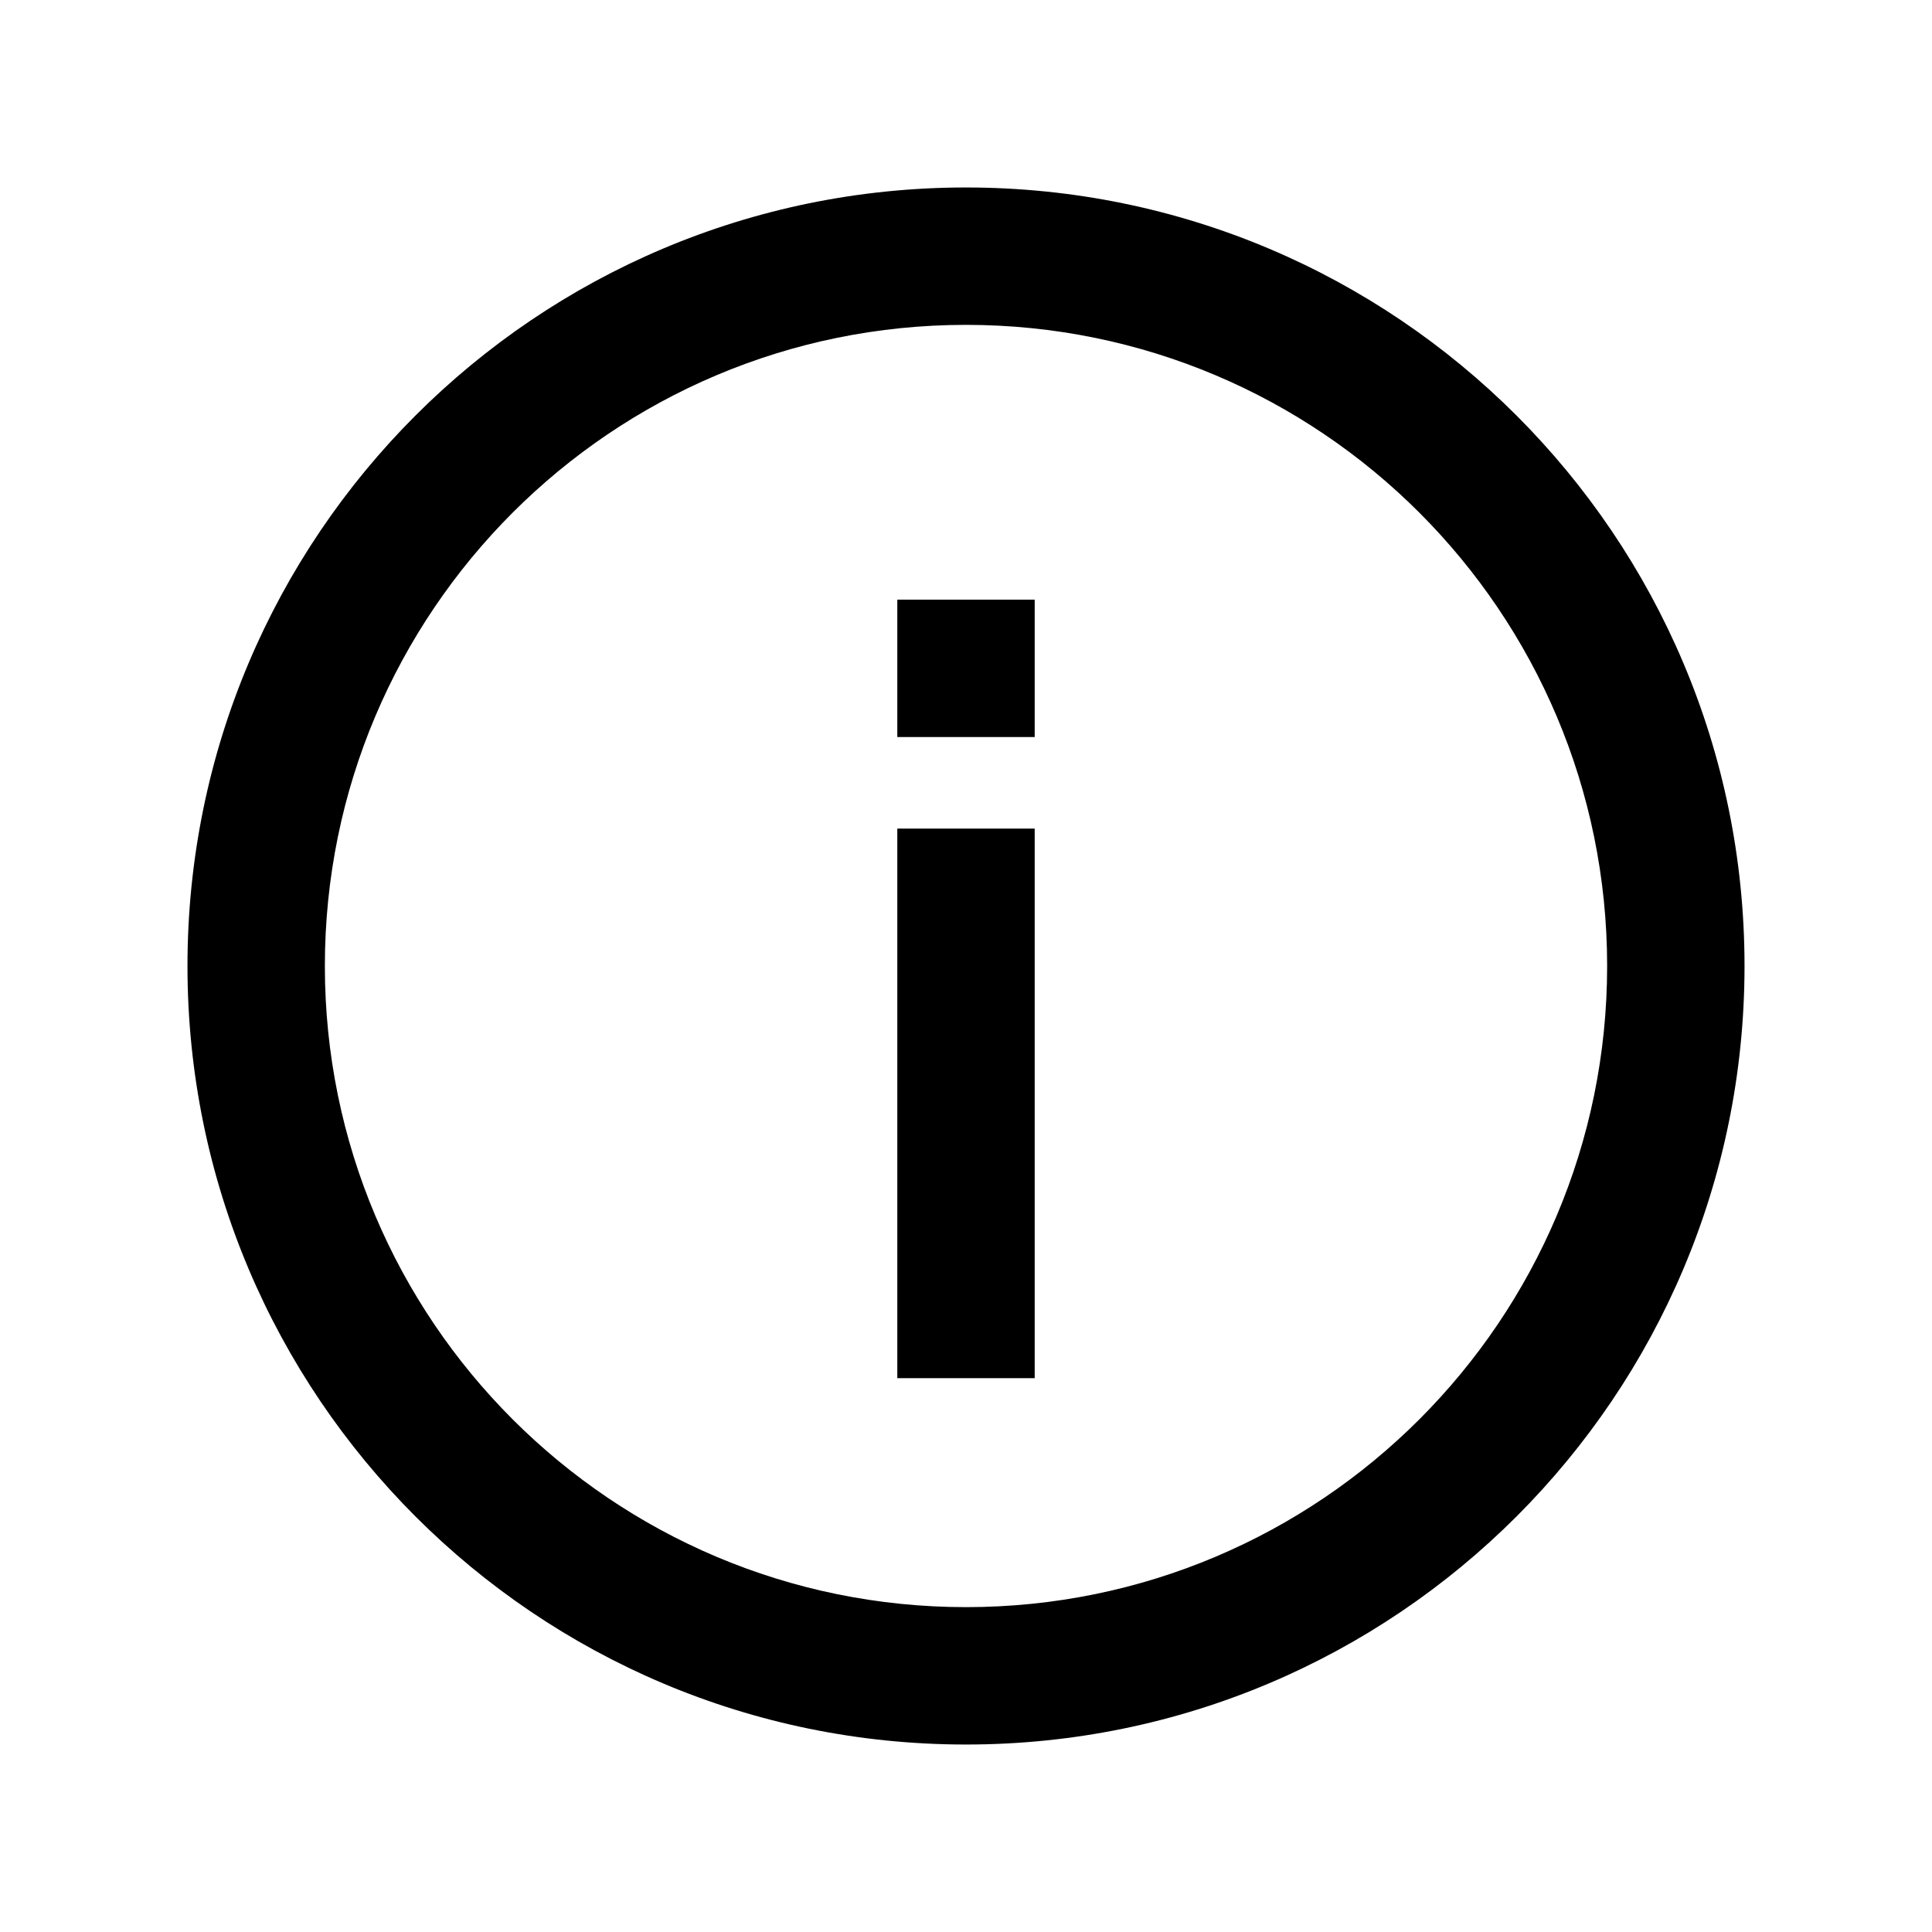
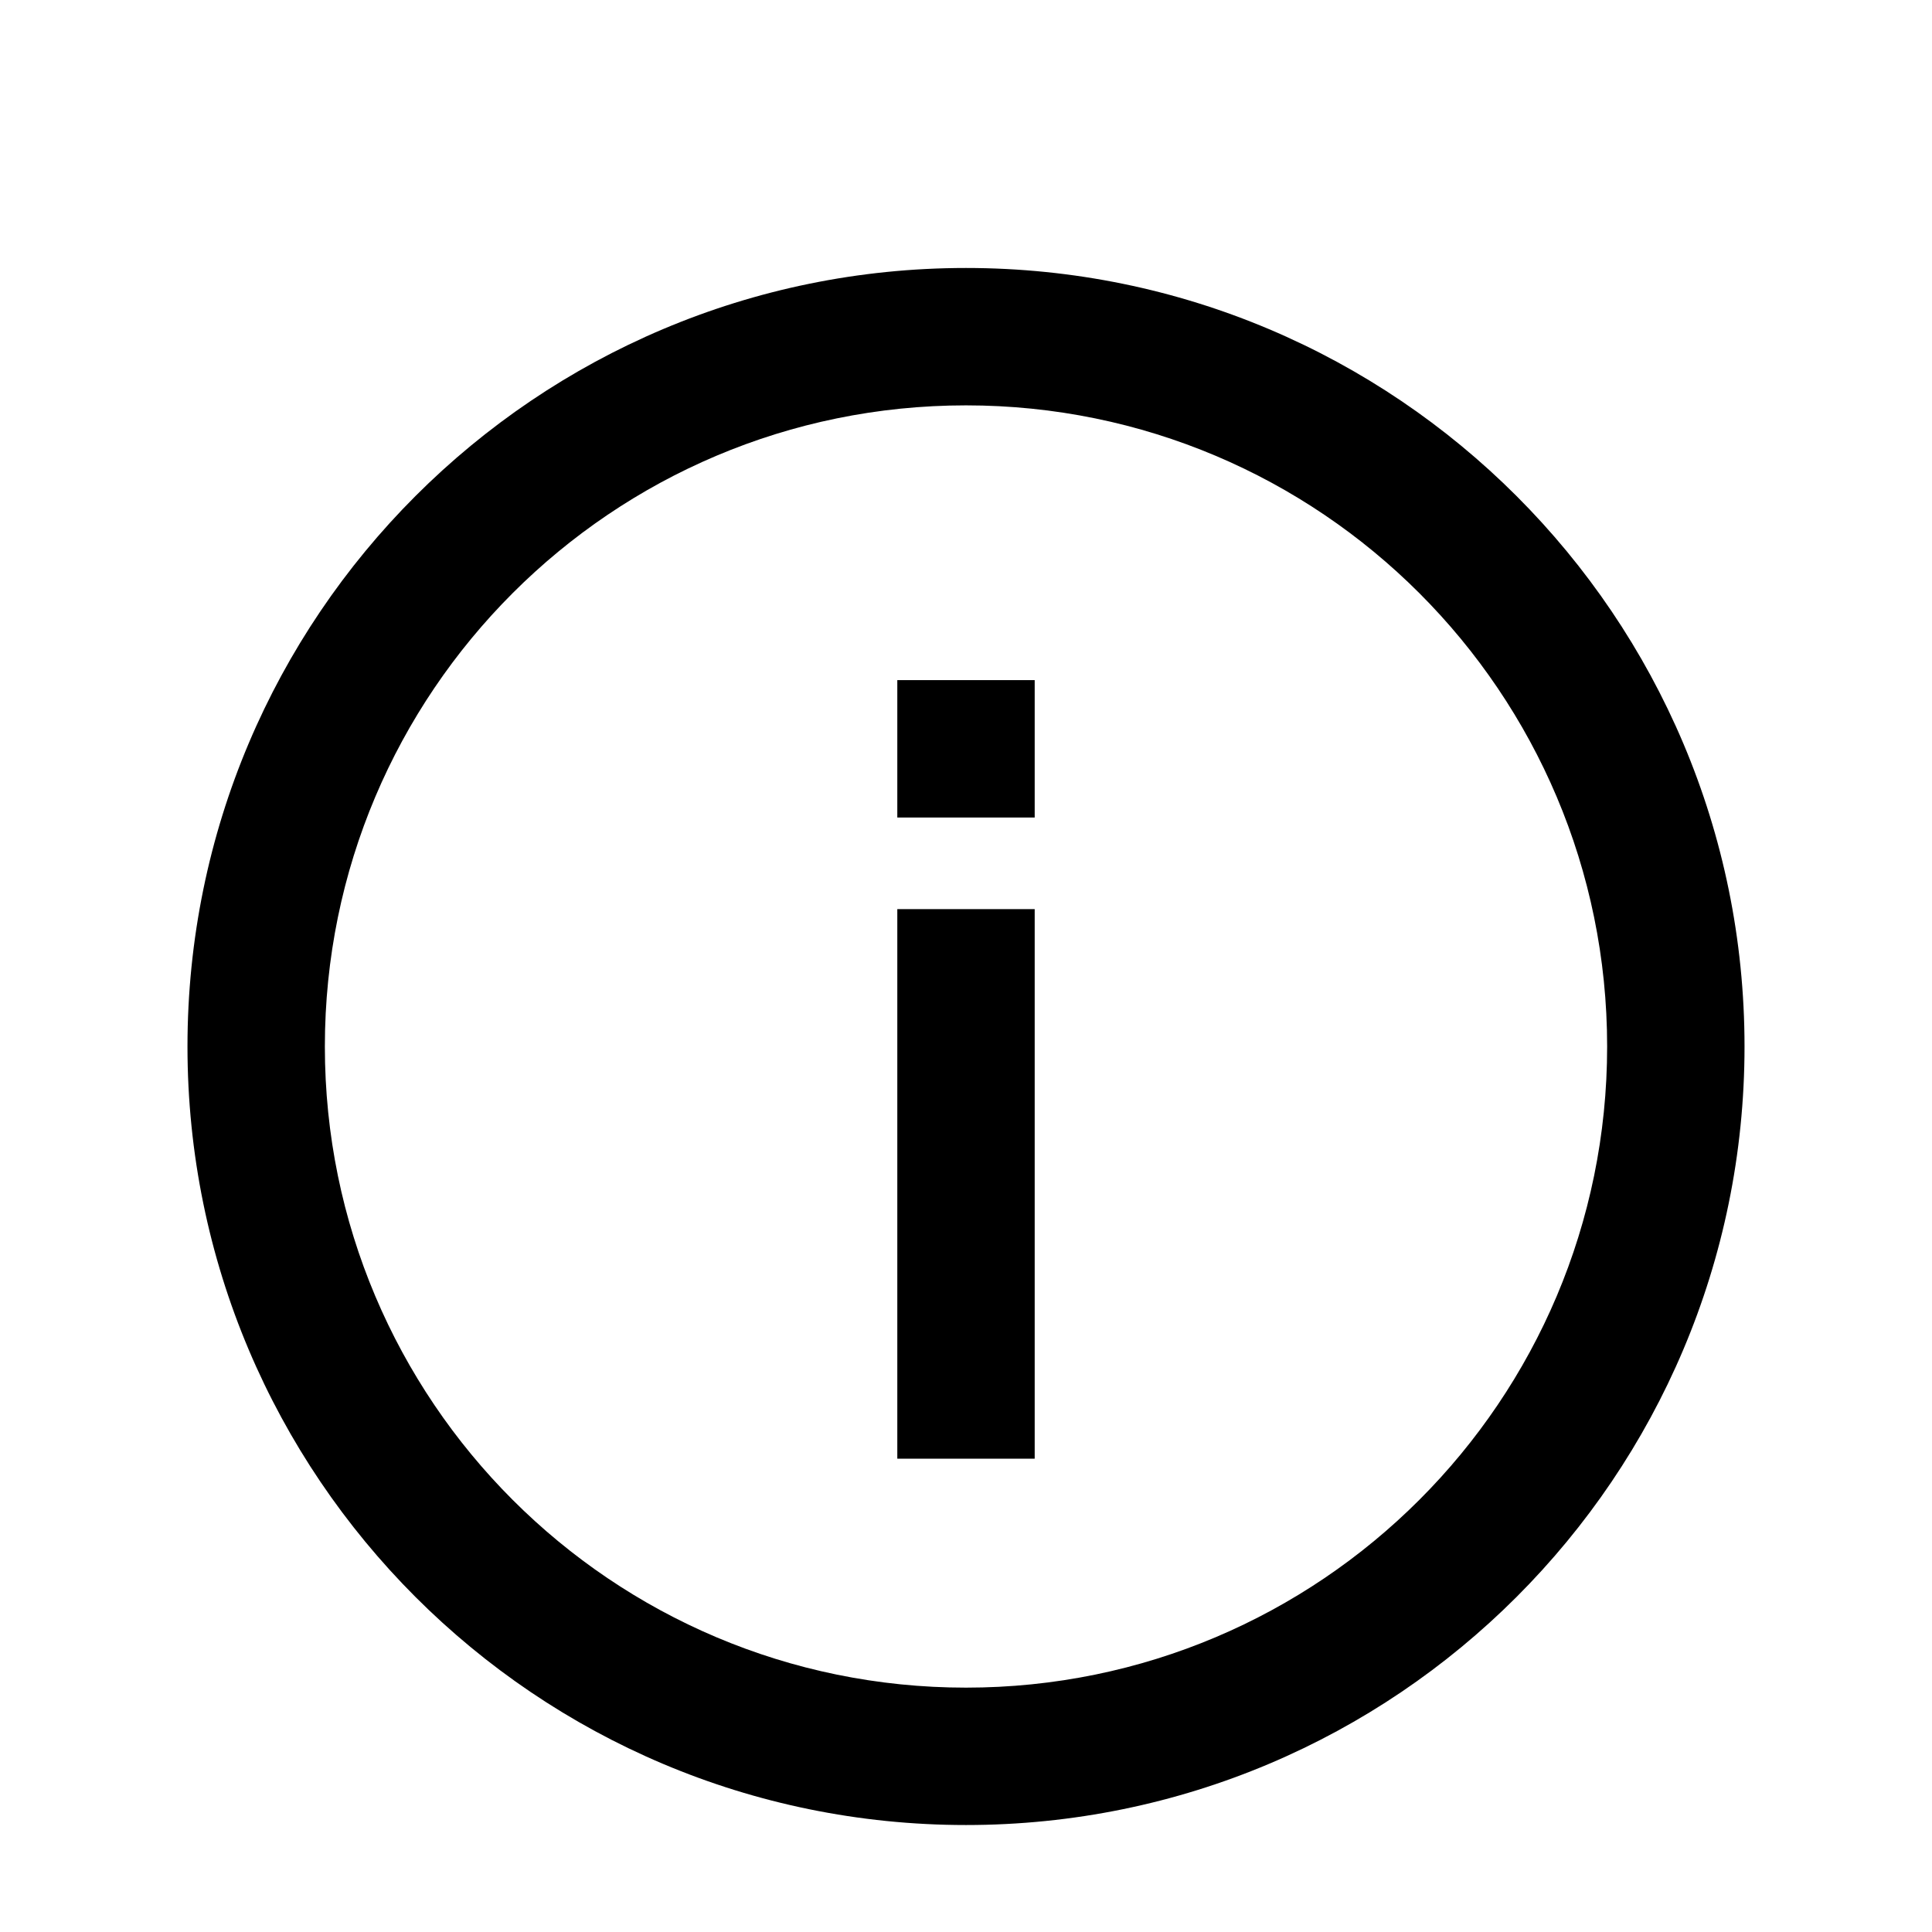
- <svg xmlns="http://www.w3.org/2000/svg" t="1586336913949" class="icon" viewBox="0 0 1024 1024" version="1.1" p-id="956" width="200" height="200">
+ <svg xmlns="http://www.w3.org/2000/svg" t="1586338199905" class="icon" viewBox="0 0 1024 1024" version="1.1" p-id="988" width="200" height="200">
  <defs>
    <style type="text/css" />
  </defs>
-   <path d="M512 99.366c227.895 0 412.634 184.739 412.634 412.634s-184.739 412.634-412.634 412.634S99.366 739.895 99.366 512 284.105 99.366 512 99.366z m0 72.818c-187.676 0-339.816 152.141-339.816 339.816s152.141 339.816 339.816 339.816 339.816-152.141 339.816-339.816-152.141-339.816-339.816-339.816z m36.409 266.999v291.271h-72.818V439.182h72.818z m0-121.363v72.818h-72.818v-72.818h72.818z" p-id="957" />
+   <path d="M512 142.033c227.895 0 412.634 184.739 412.634 412.634s-184.739 412.634-412.634 412.634S99.366 782.562 99.366 554.667 284.105 142.033 512 142.033z m0 72.818c-187.676 0-339.816 152.141-339.816 339.816s152.141 339.816 339.816 339.816 339.816-152.141 339.816-339.816-152.141-339.816-339.816-339.816z m36.409 266.999v291.271h-72.818V481.849h72.818z m0-121.363v72.818h-72.818v-72.818h72.818z" p-id="989" />
</svg>
